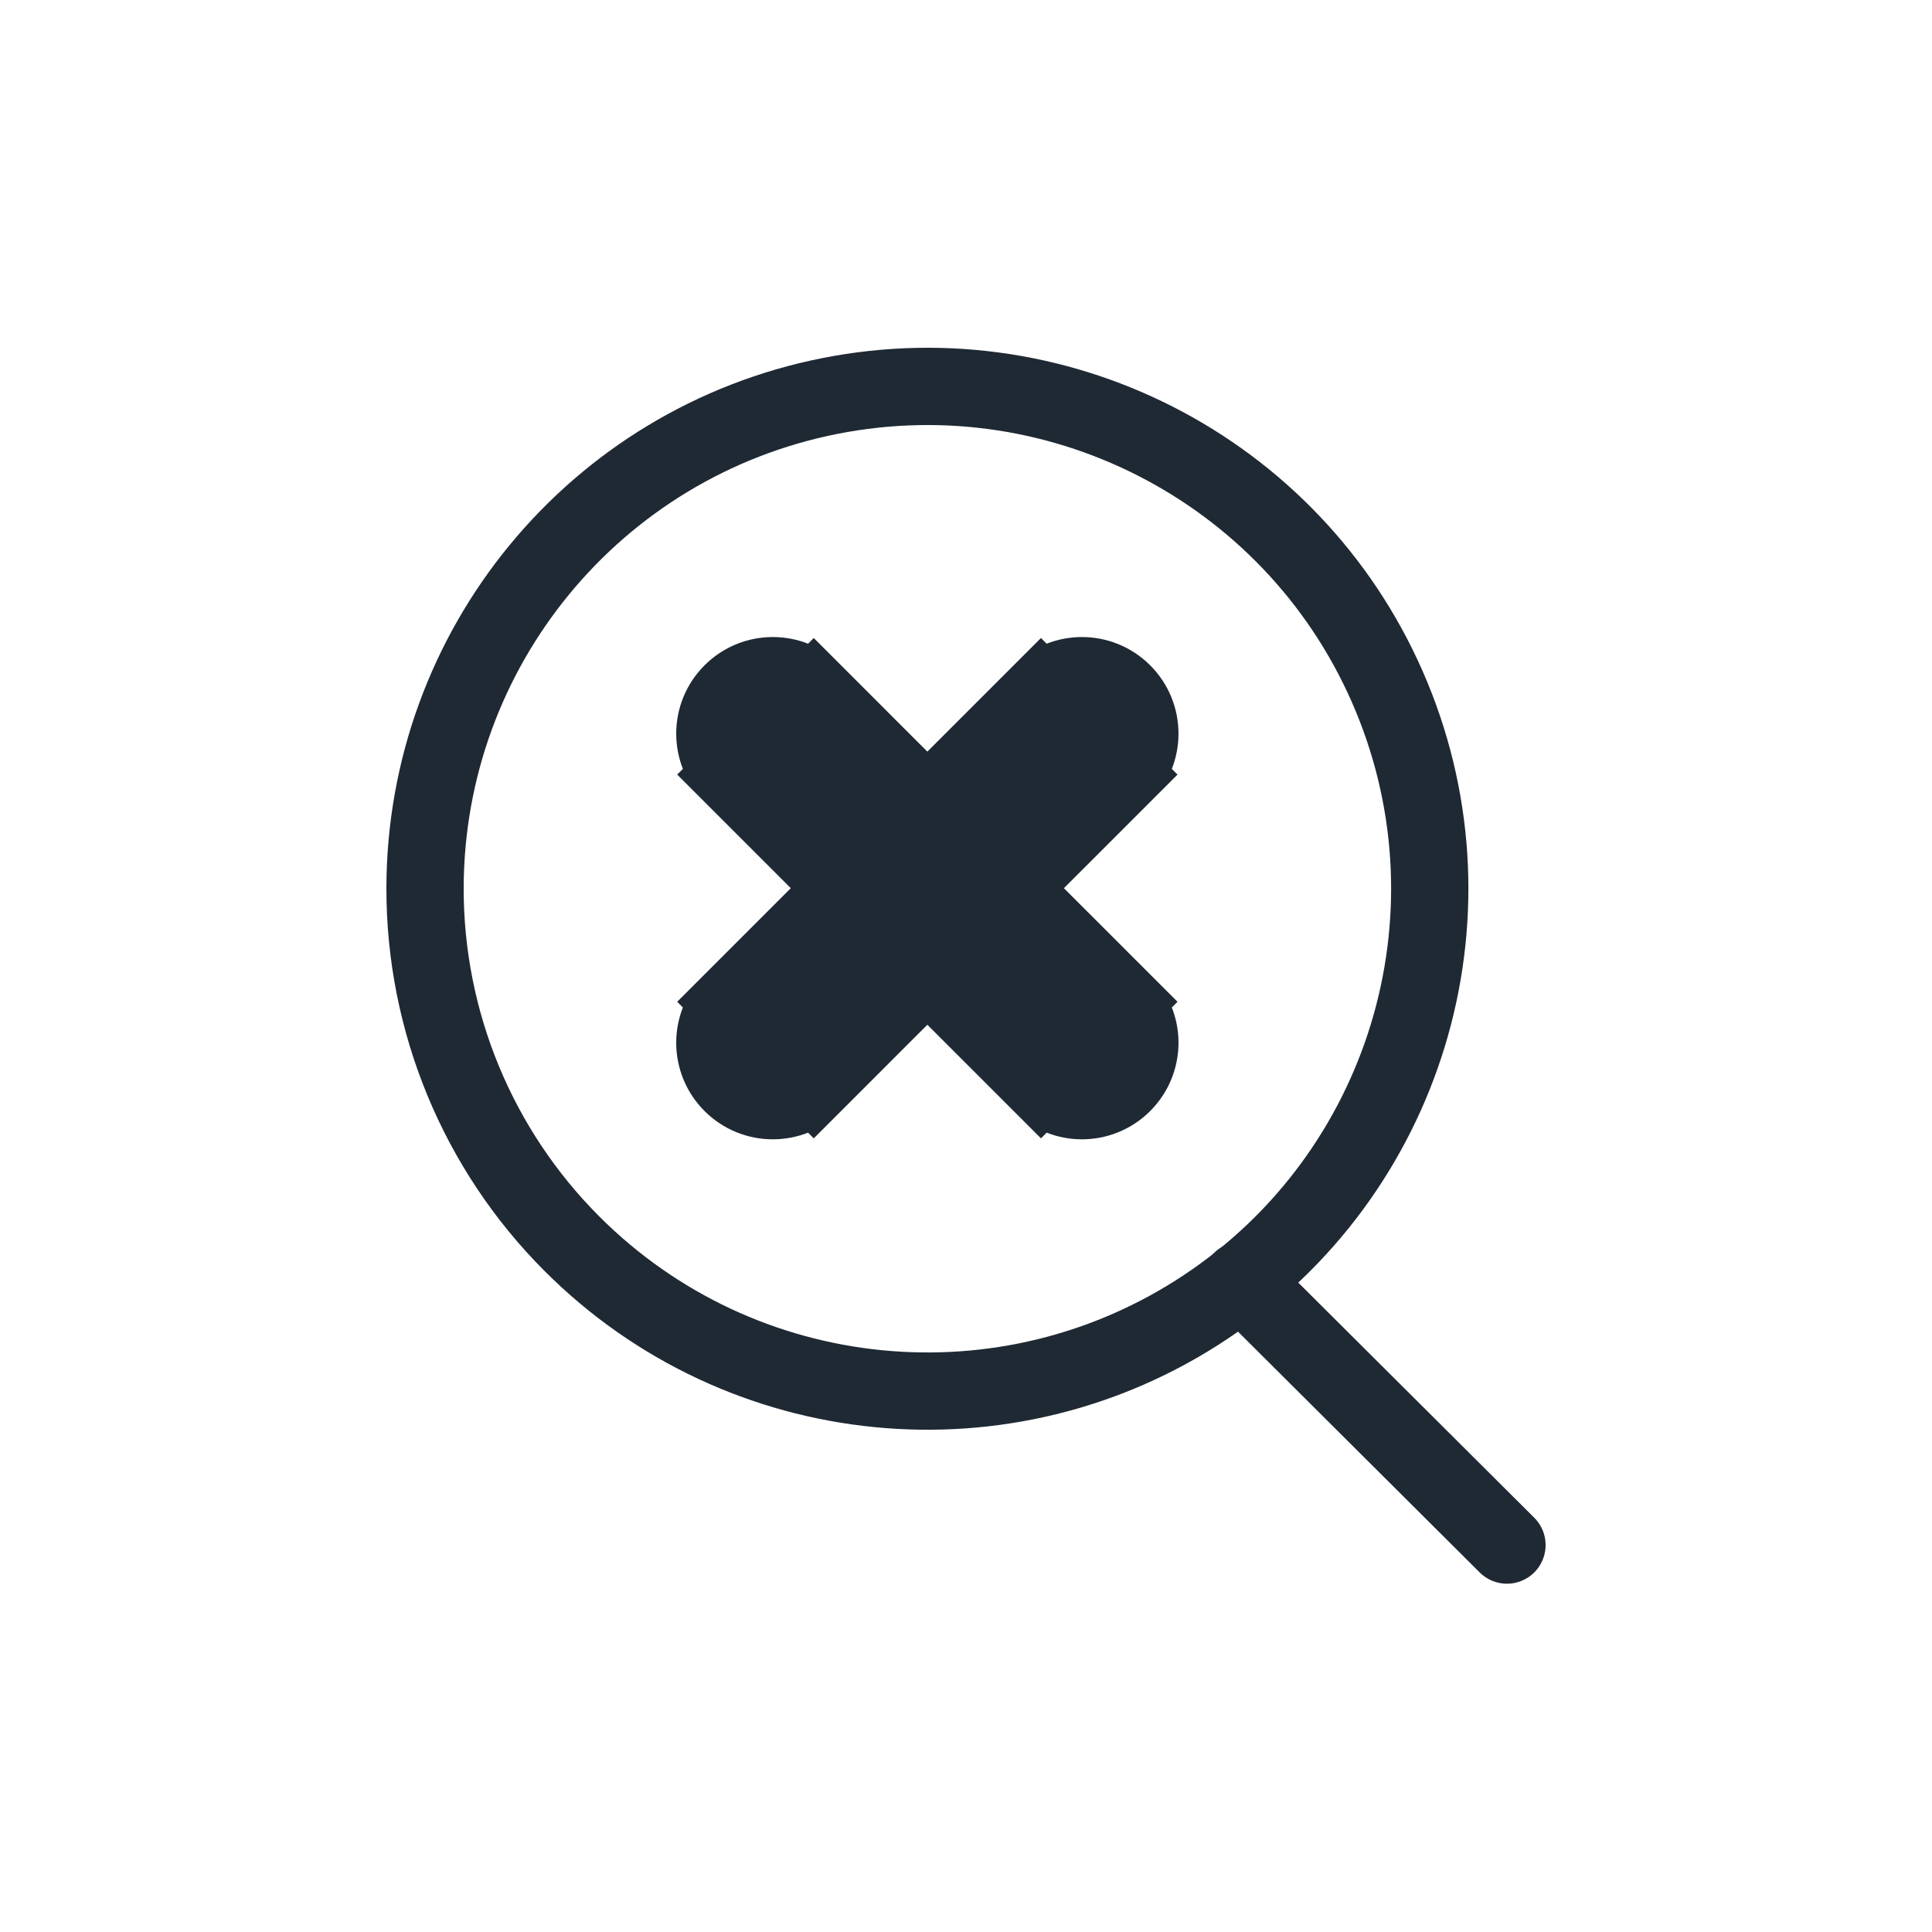
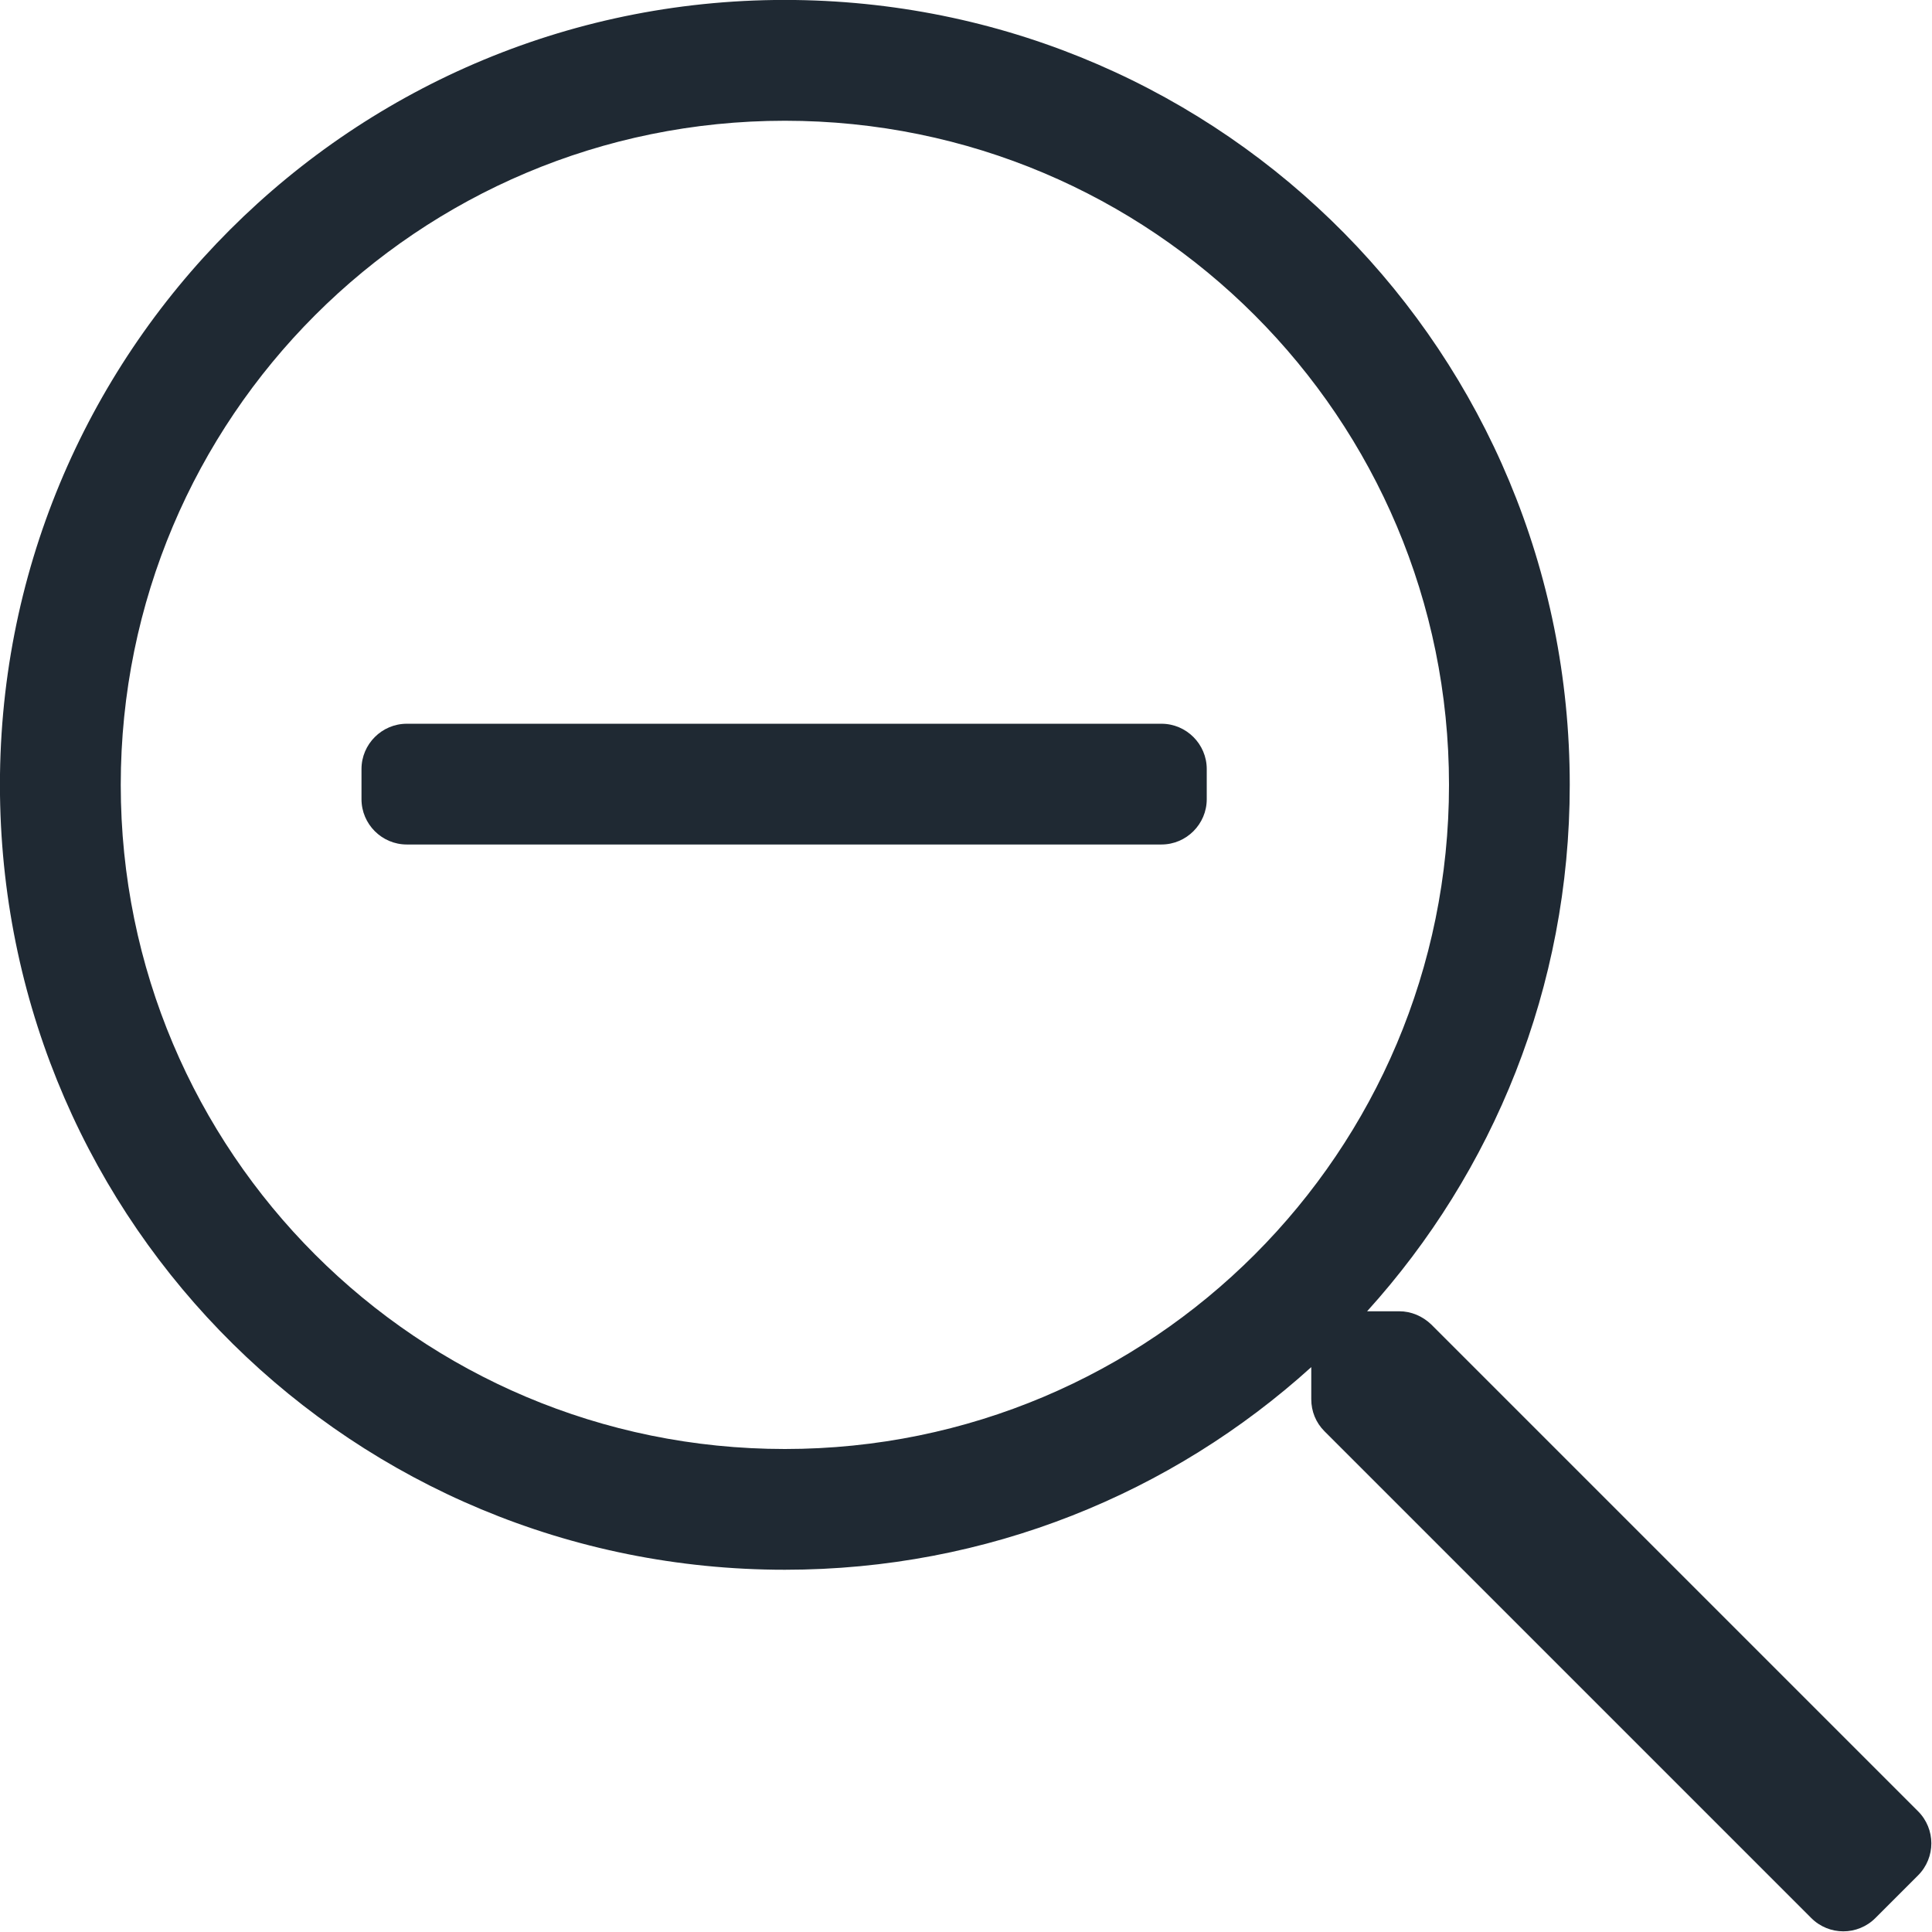
- <svg xmlns="http://www.w3.org/2000/svg" width="256px" height="256px" viewBox="0 0 25.00 25.00" fill="none" stroke="#1f2933">
-   <g id="SVGRepo_bgCarrier" stroke-width="0" />
-   <g id="SVGRepo_tracerCarrier" stroke-linecap="round" stroke-linejoin="round" />
-   <g id="SVGRepo_iconCarrier">
-     <path fill-rule="evenodd" clip-rule="evenodd" d="M5.5 11.493C5.504 8.392 7.697 5.726 10.739 5.124C13.781 4.523 16.824 6.153 18.008 9.019C19.192 11.885 18.186 15.188 15.606 16.909C13.027 18.629 9.591 18.287 7.4 16.093C6.181 14.873 5.498 13.218 5.5 11.493Z" stroke="#1f2933" stroke-width="1" stroke-linecap="round" stroke-linejoin="round" />
-     <path d="M16.062 16.568L19.5 19.993" stroke="#1f2933" stroke-width="1" stroke-linecap="round" stroke-linejoin="round" />
-     <path d="M10.53 8.963C10.237 8.67 9.763 8.67 9.47 8.963C9.177 9.256 9.177 9.73 9.47 10.023L10.53 8.963ZM11.47 12.023C11.763 12.316 12.237 12.316 12.53 12.023C12.823 11.73 12.823 11.256 12.53 10.963L11.47 12.023ZM12.53 10.963C12.237 10.67 11.763 10.67 11.47 10.963C11.177 11.256 11.177 11.73 11.47 12.023L12.53 10.963ZM13.47 14.023C13.763 14.316 14.237 14.316 14.53 14.023C14.823 13.73 14.823 13.256 14.53 12.963L13.47 14.023ZM12.53 12.023C12.823 11.73 12.823 11.256 12.53 10.963C12.237 10.67 11.763 10.67 11.47 10.963L12.53 12.023ZM9.47 12.963C9.177 13.256 9.177 13.73 9.47 14.023C9.763 14.316 10.237 14.316 10.53 14.023L9.47 12.963ZM11.47 10.963C11.177 11.256 11.177 11.73 11.47 12.023C11.763 12.316 12.237 12.316 12.53 12.023L11.47 10.963ZM14.53 10.023C14.823 9.73 14.823 9.256 14.53 8.963C14.237 8.67 13.763 8.67 13.47 8.963L14.53 10.023ZM9.47 10.023L11.47 12.023L12.53 10.963L10.53 8.963L9.47 10.023ZM11.47 12.023L13.47 14.023L14.53 12.963L12.53 10.963L11.47 12.023ZM11.47 10.963L9.47 12.963L10.53 14.023L12.53 12.023L11.47 10.963ZM12.53 12.023L14.53 10.023L13.47 8.963L11.47 10.963L12.53 12.023Z" fill="#1f2933" />
-   </g>
+ <svg xmlns="http://www.w3.org/2000/svg" height="20" width="20" viewBox="0 0 512 512">
+   <path fill="#1f2933" d="M307.8 223.8h-200c-6.6 0-12-5.4-12-12v-8c0-6.6 5.4-12 12-12h200c6.6 0 12 5.4 12 12v8c0 6.6-5.4 12-12 12zM508.3 497L497 508.3c-4.7 4.7-12.3 4.7-17 0l-129-129c-2.3-2.3-3.5-5.3-3.5-8.5v-8.5C310.6 395.7 261.7 416 208 416 93.8 416 1.5 324.9 0 210.7-1.5 93.7 93.7-1.5 210.7 0 324.9 1.5 416 93.8 416 208c0 53.7-20.3 102.6-53.7 139.5h8.5c3.2 0 6.2 1.3 8.5 3.5l129 129c4.7 4.7 4.7 12.3 0 17zM384 208c0-97.3-78.7-176-176-176S32 110.7 32 208s78.7 176 176 176 176-78.7 176-176z" />
</svg>
